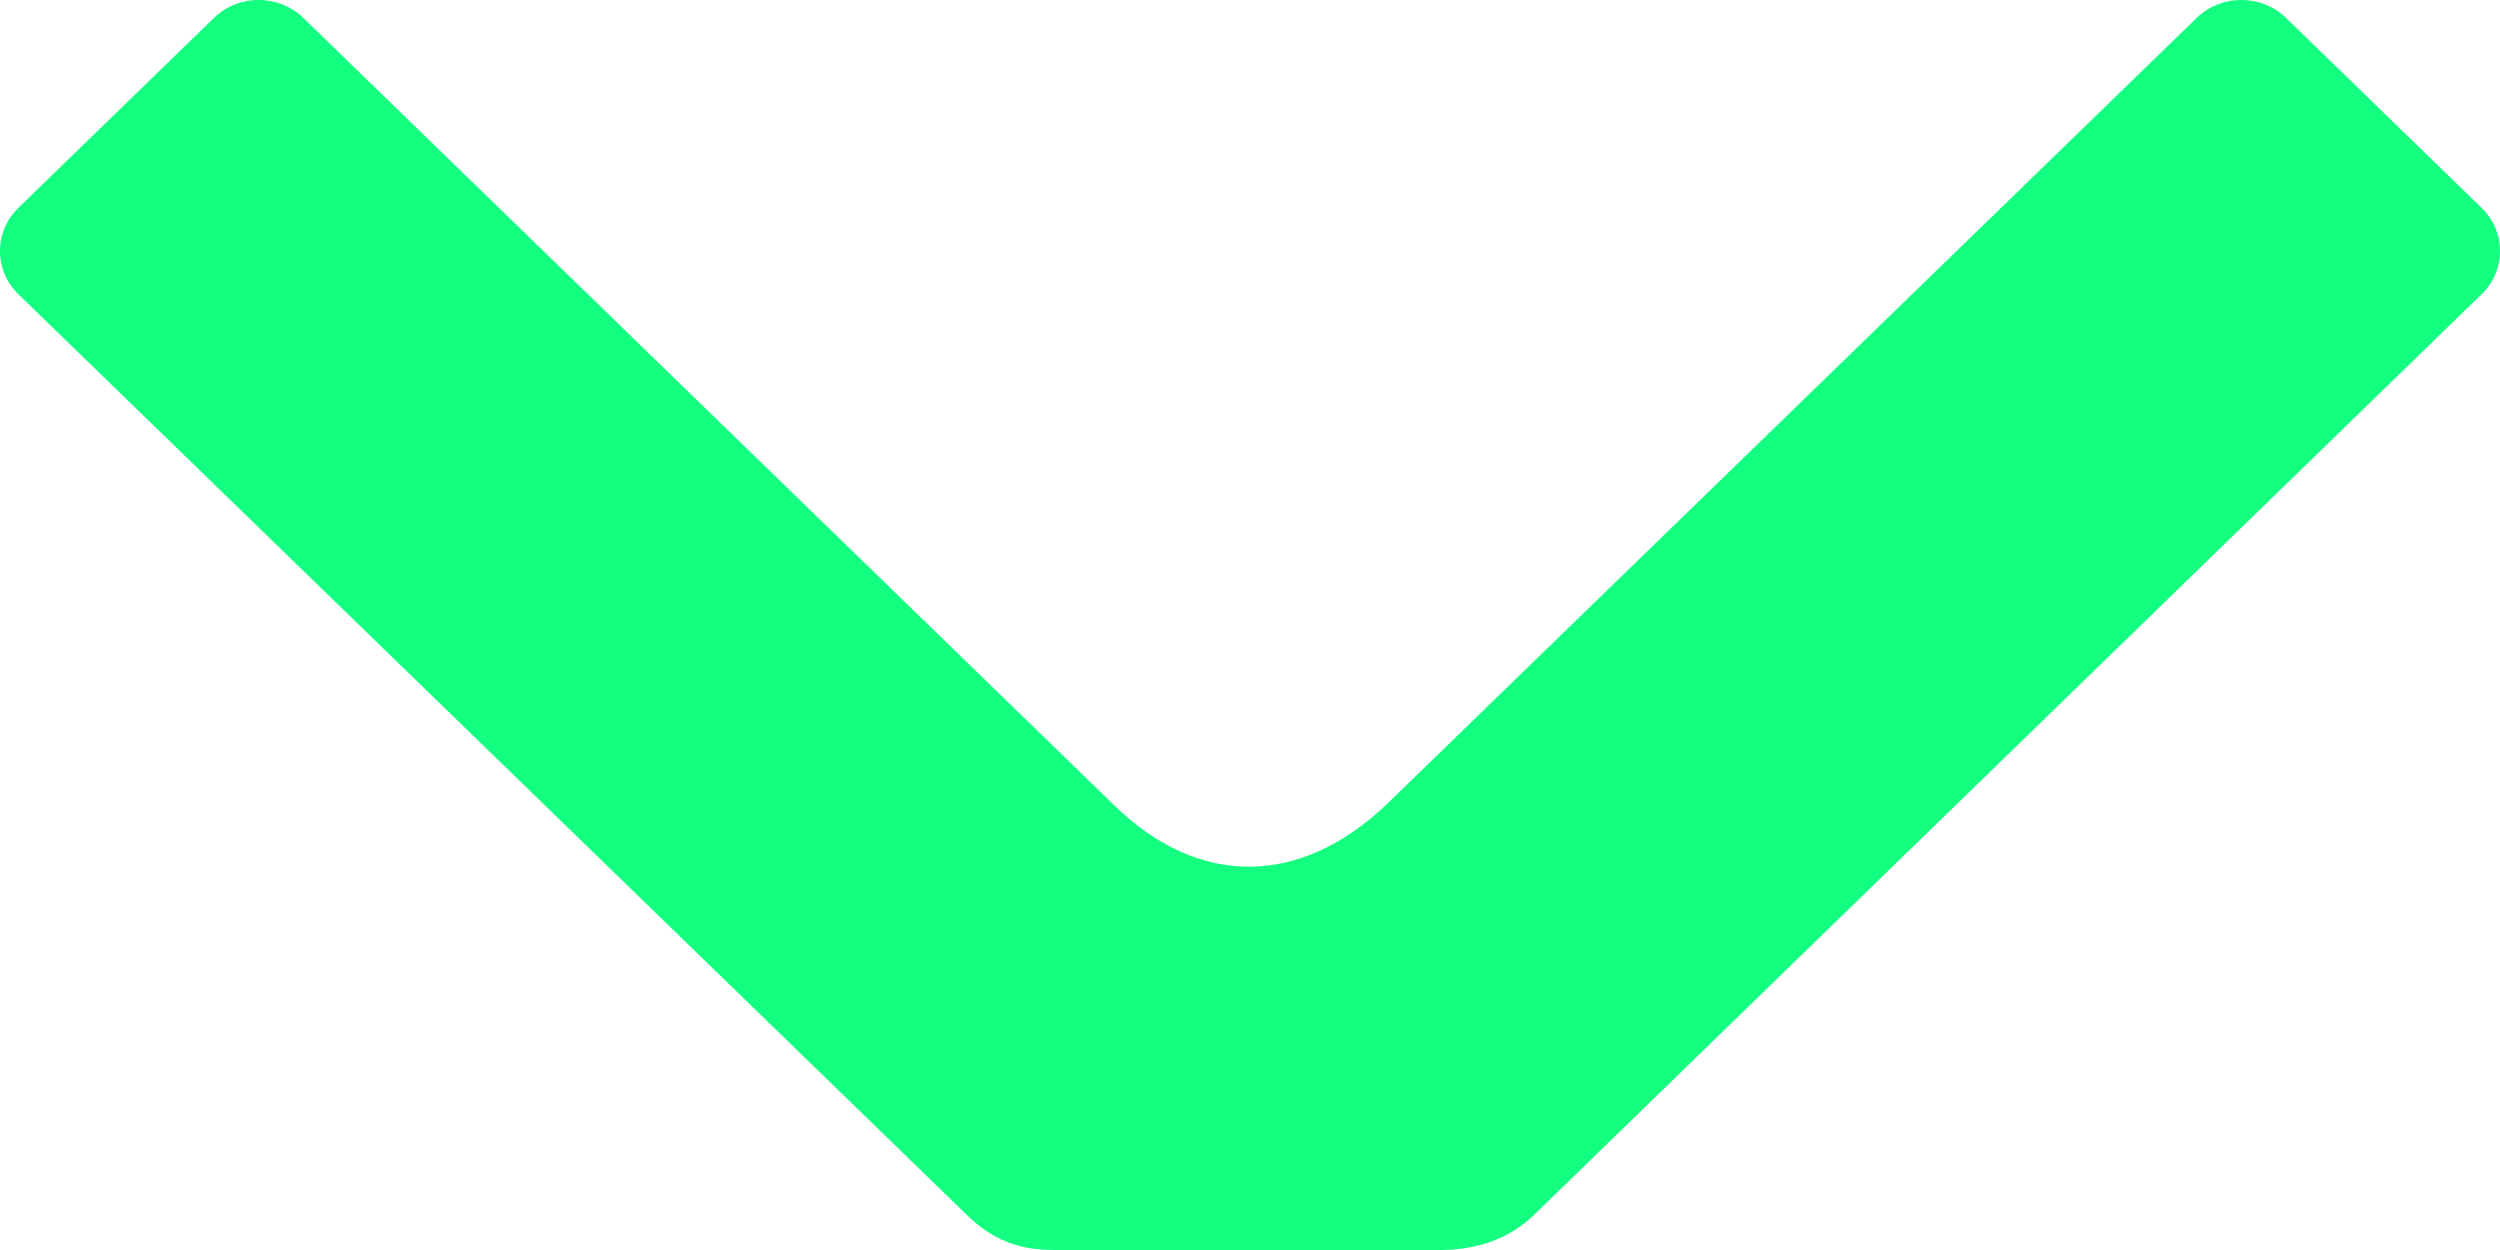
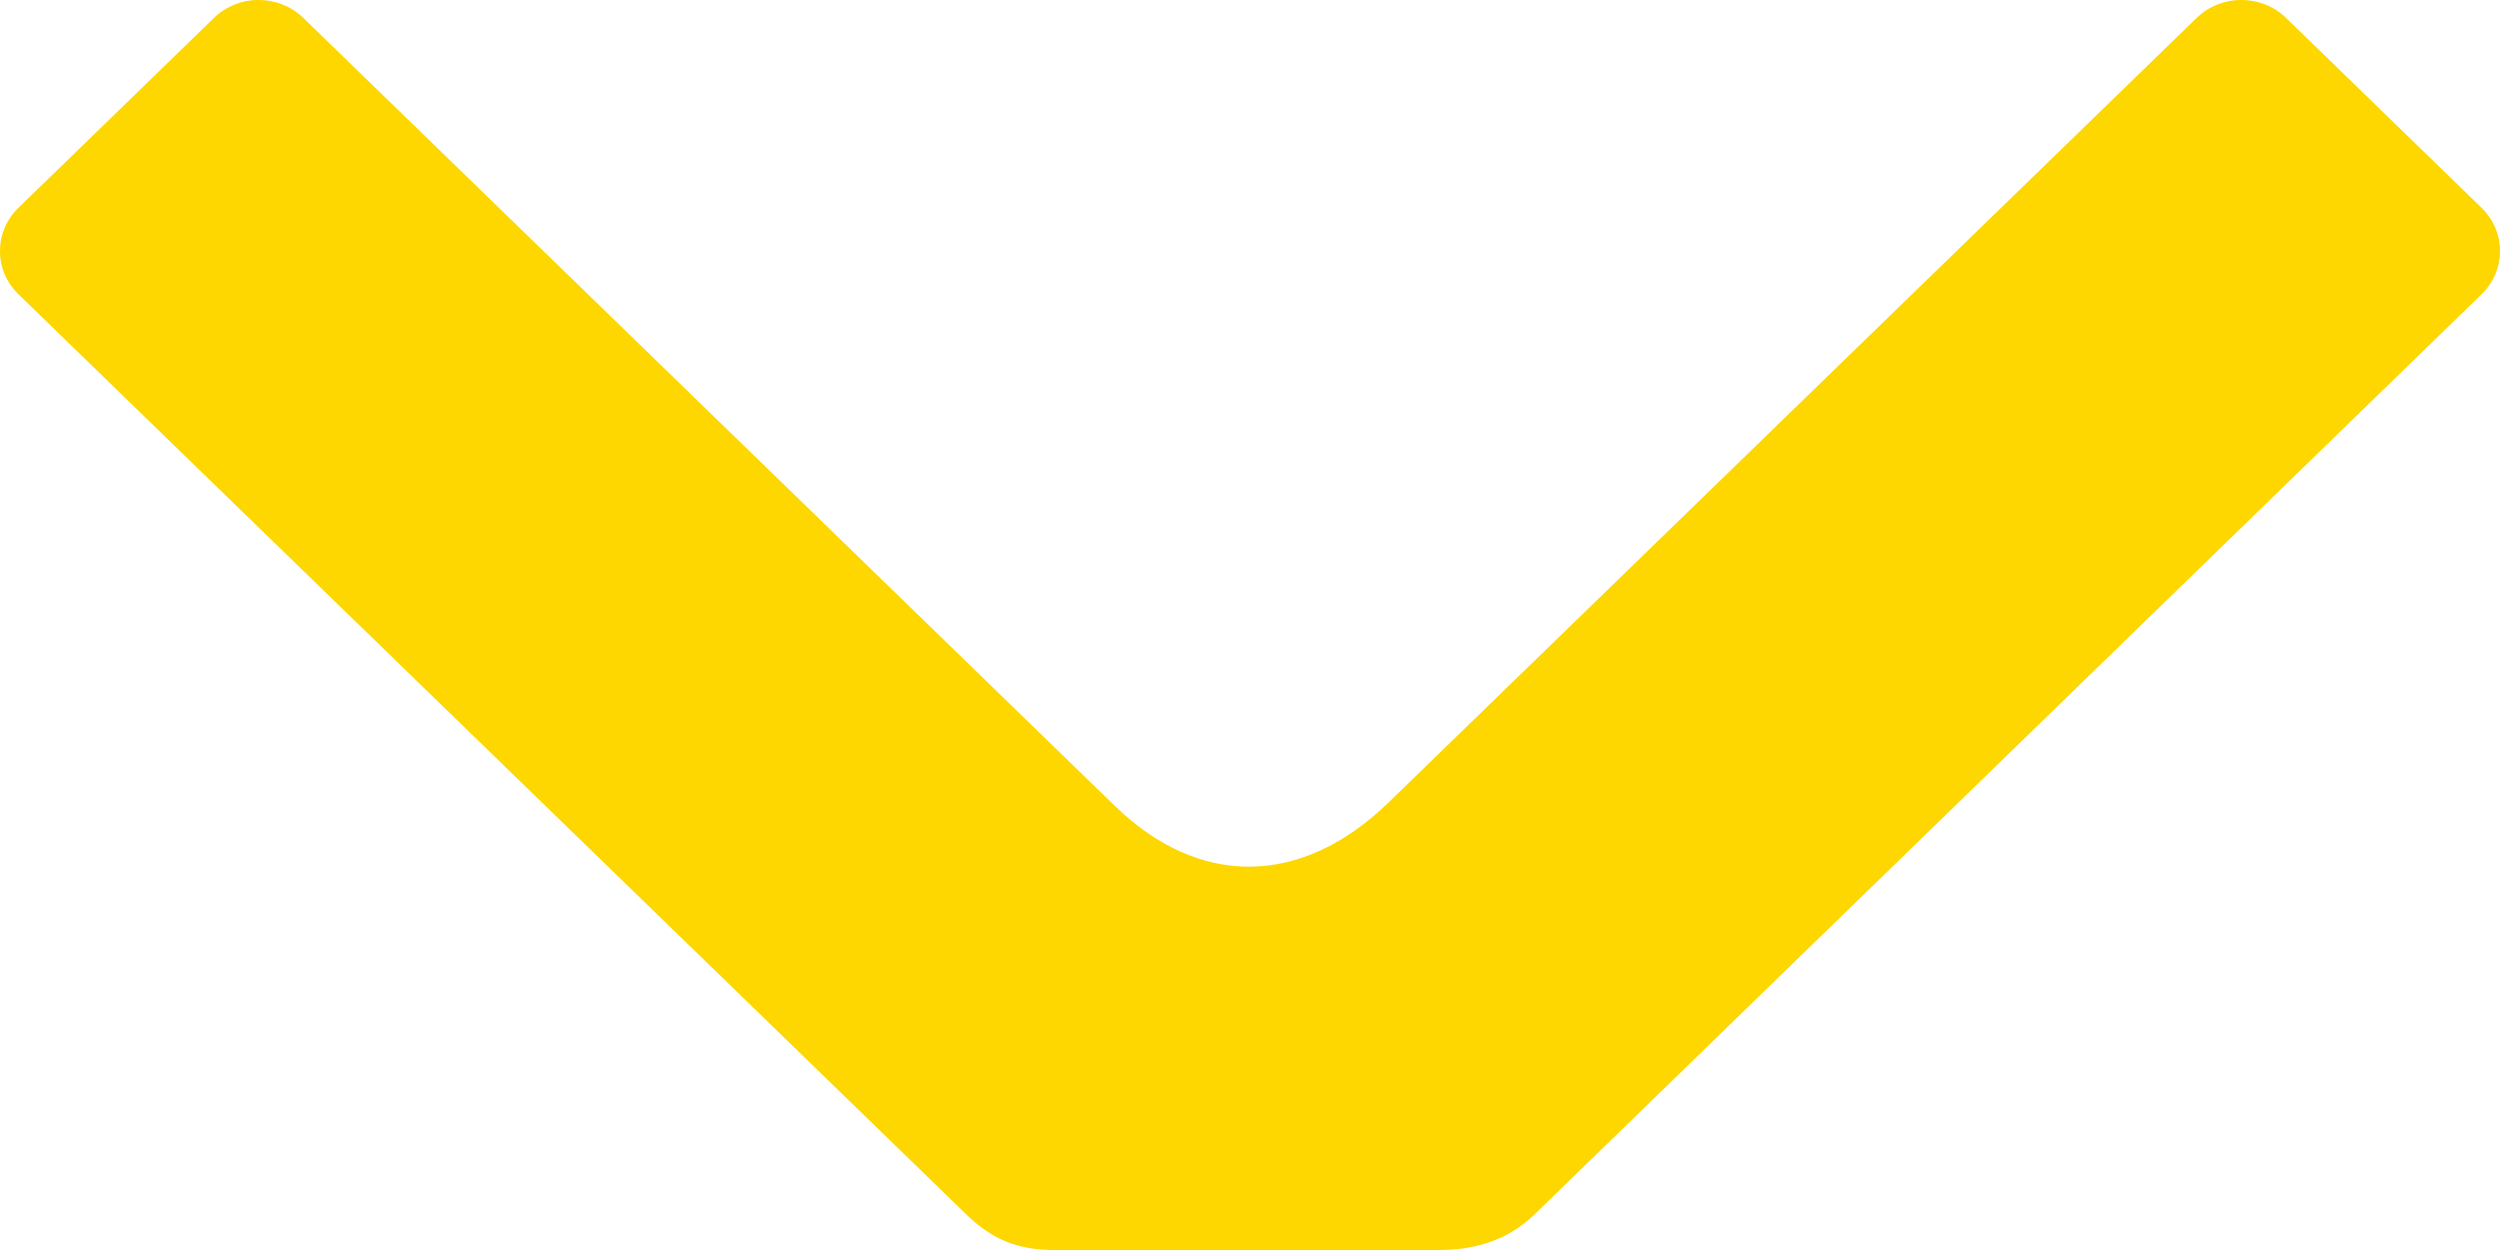
<svg xmlns="http://www.w3.org/2000/svg" width="12" height="6" viewBox="0 0 12 6" fill="none">
-   <path d="M10.973 0.086C10.855 -0.029 10.662 -0.029 10.544 0.086L6.666 3.851C6.245 4.26 5.755 4.26 5.352 3.869L1.456 0.086C1.337 -0.029 1.145 -0.029 1.027 0.086L0.089 0.997C-0.03 1.112 -0.03 1.298 0.089 1.413L4.639 5.83C4.762 5.949 4.884 6 5.06 6H6.91C7.085 6 7.243 5.949 7.365 5.83L11.911 1.413C12.03 1.298 12.03 1.112 11.911 0.997L10.973 0.086Z" fill="#12FF80" />
+   <path d="M10.973 0.086C10.855 -0.029 10.662 -0.029 10.544 0.086L6.666 3.851C6.245 4.26 5.755 4.26 5.352 3.869L1.456 0.086C1.337 -0.029 1.145 -0.029 1.027 0.086L0.089 0.997C-0.03 1.112 -0.03 1.298 0.089 1.413L4.639 5.83C4.762 5.949 4.884 6 5.06 6H6.91C7.085 6 7.243 5.949 7.365 5.83L11.911 1.413C12.03 1.298 12.03 1.112 11.911 0.997L10.973 0.086Z" fill="#FFD700" />
</svg>
